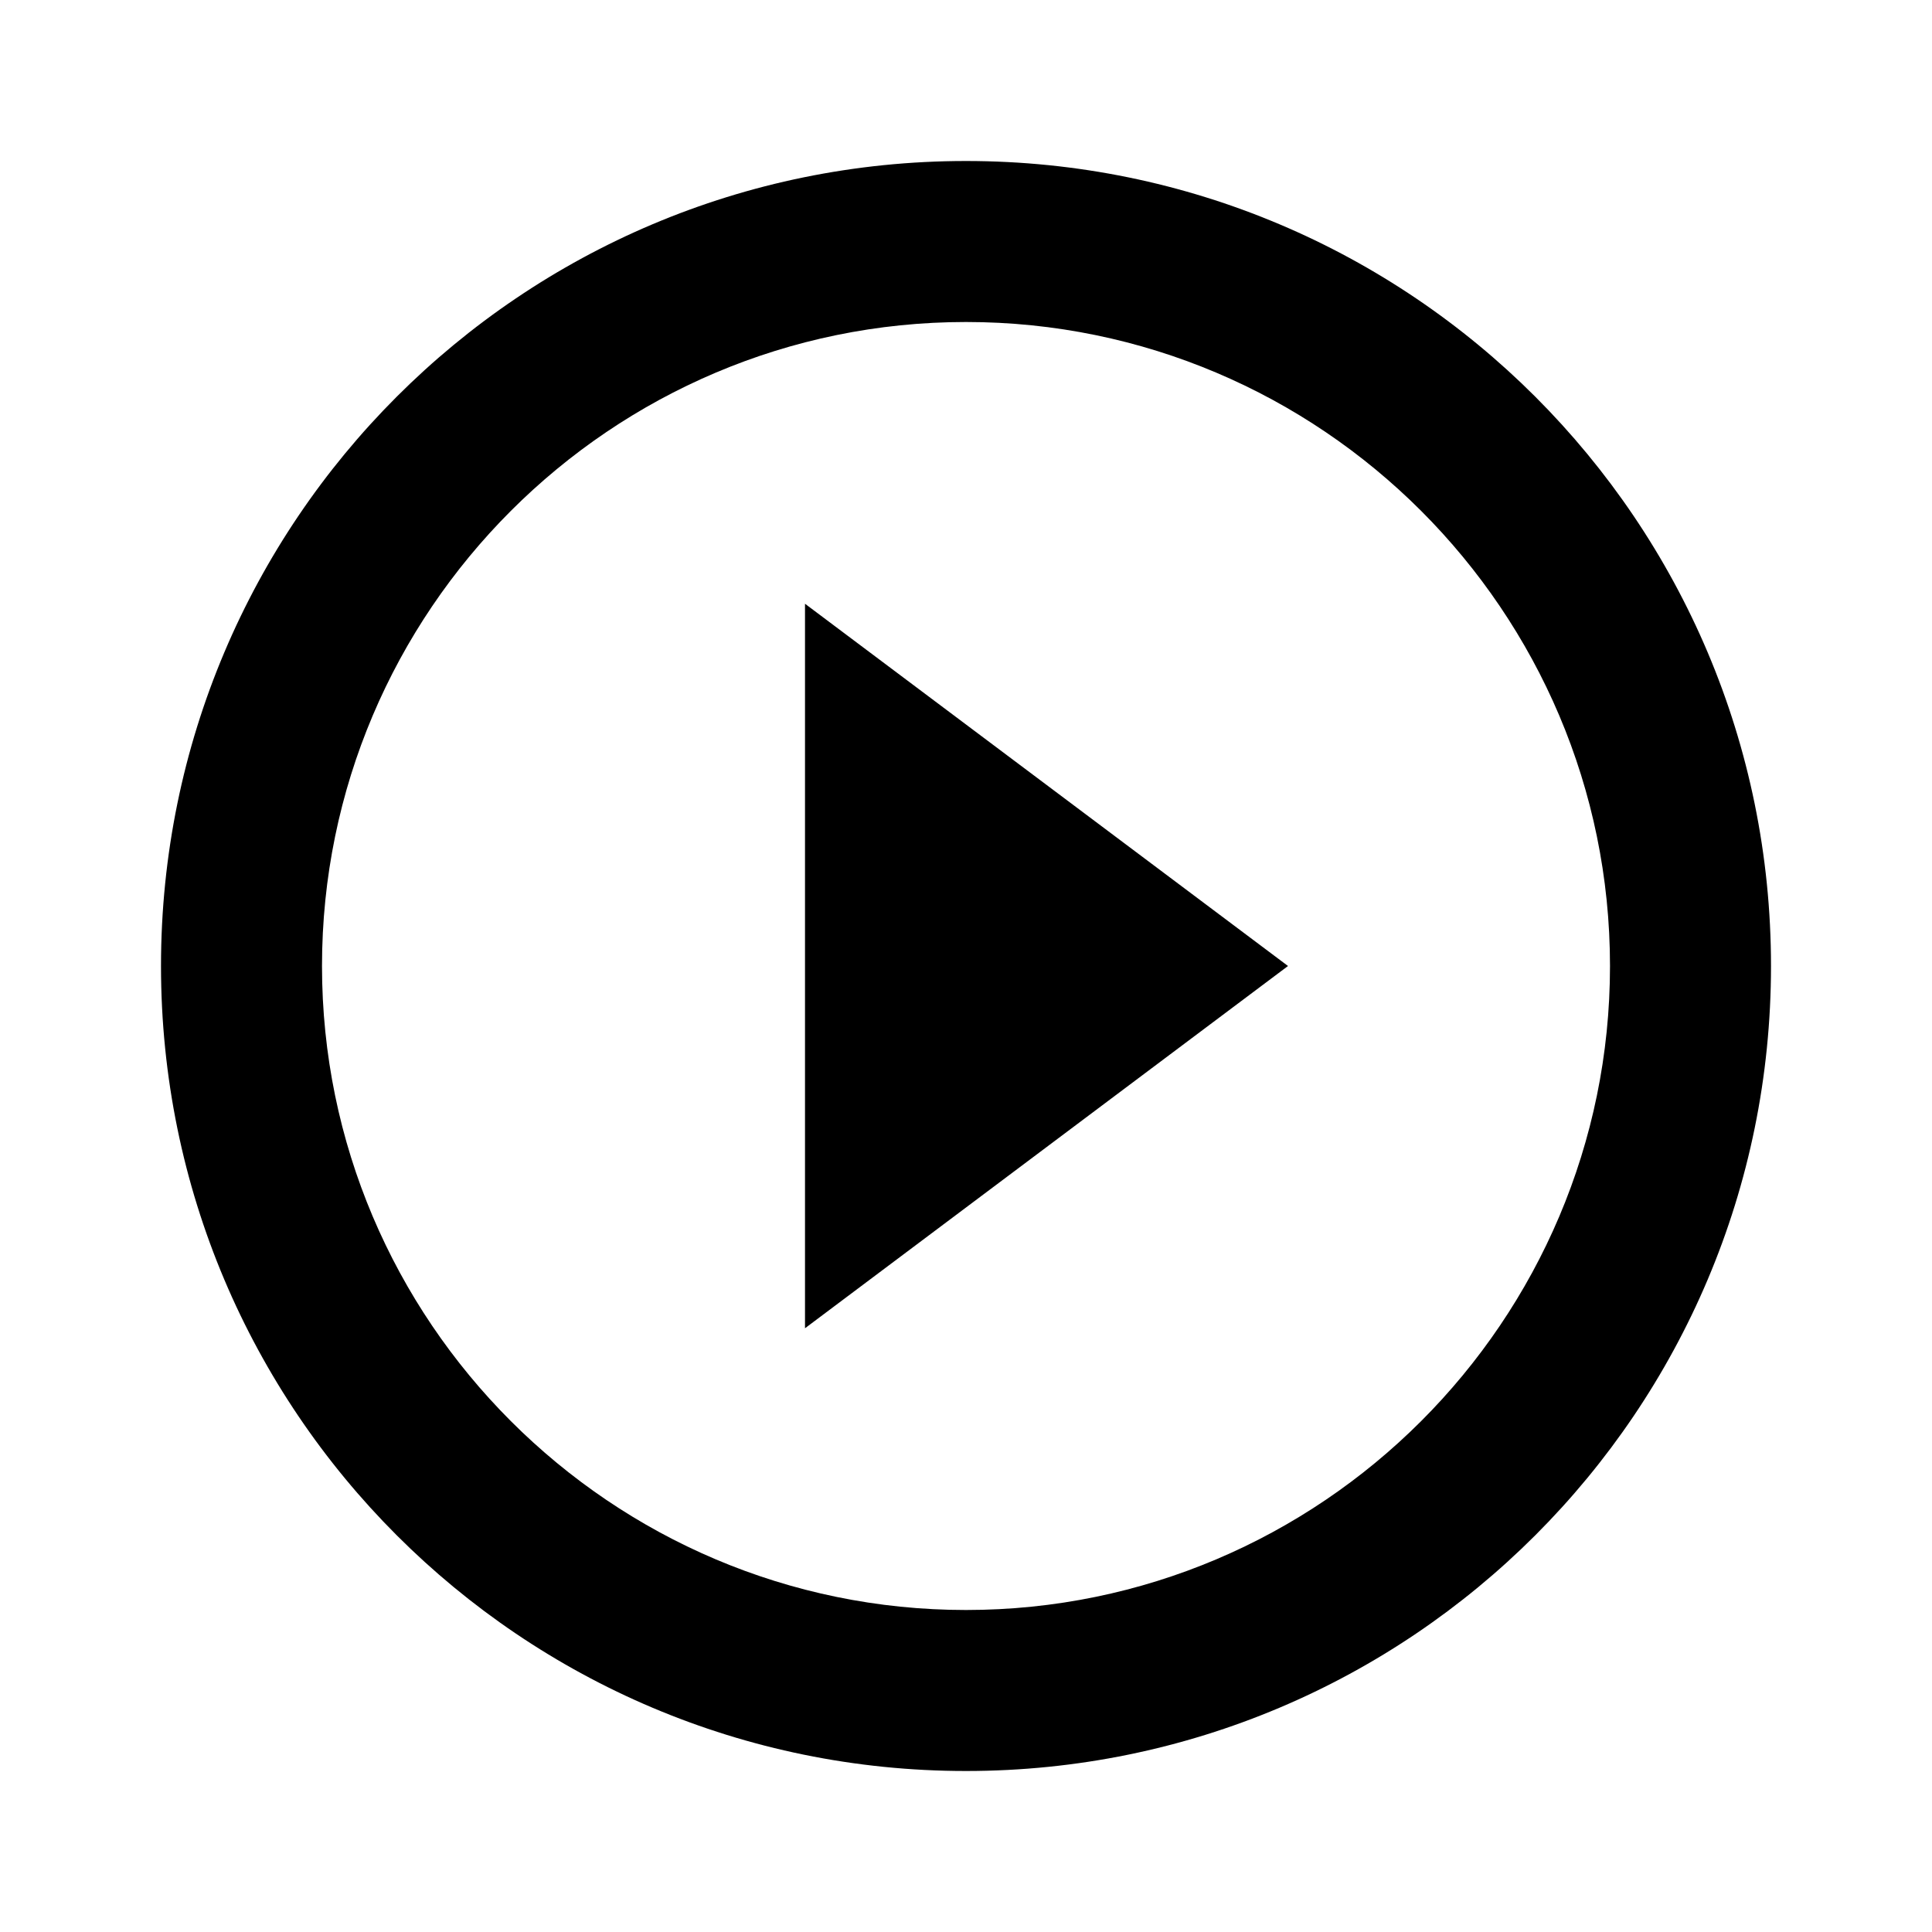
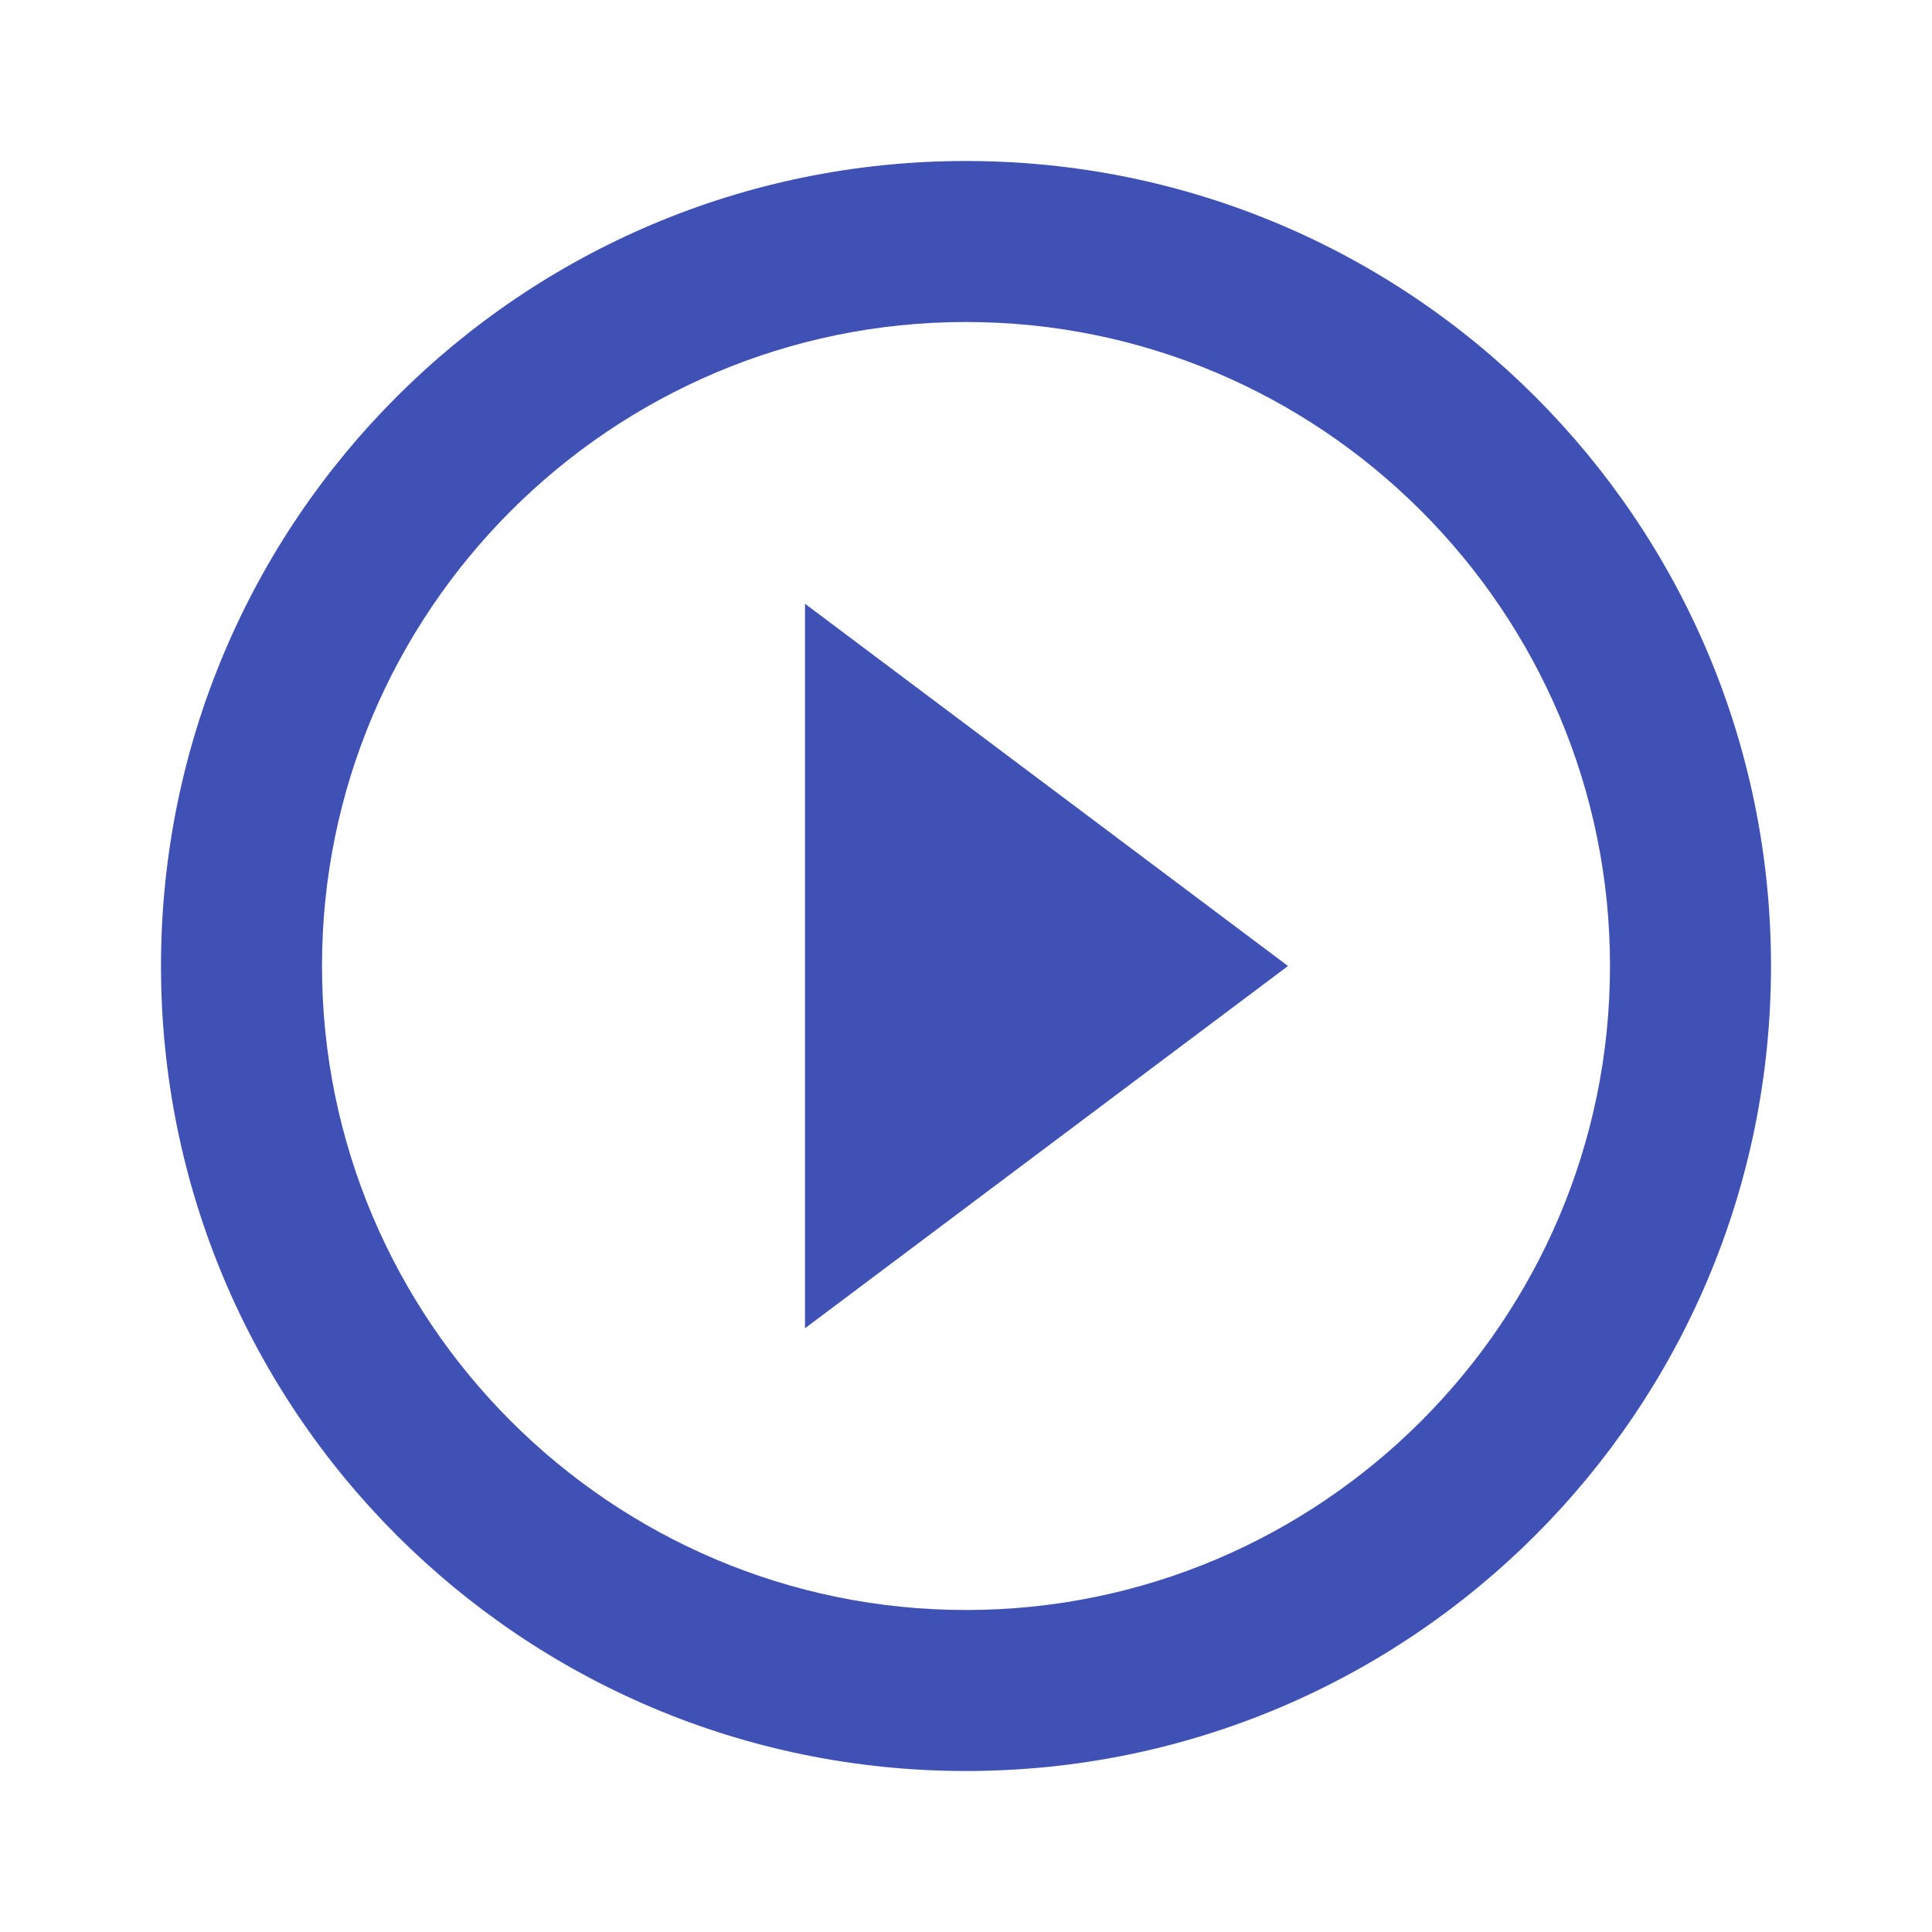
<svg xmlns="http://www.w3.org/2000/svg" width="48" height="48" viewBox="0 0 48 48">
-   <path d="M20 33l12-9-12-9v18zm4-29C12.95 4 4 12.95 4 24s8.95 20 20 20 20-8.95 20-20S35.05 4 24 4zm0 36c-8.82 0-16-7.18-16-16S15.18 8 24 8s16 7.18 16 16-7.18 16-16 16z" />
+   <path fill="#3f51b5" d="M20 33l12-9-12-9v18zm4-29C12.95 4 4 12.95 4 24s8.95 20 20 20 20-8.95 20-20S35.05 4 24 4zm0 36c-8.82 0-16-7.18-16-16S15.18 8 24 8s16 7.18 16 16-7.18 16-16 16z" />
</svg>
